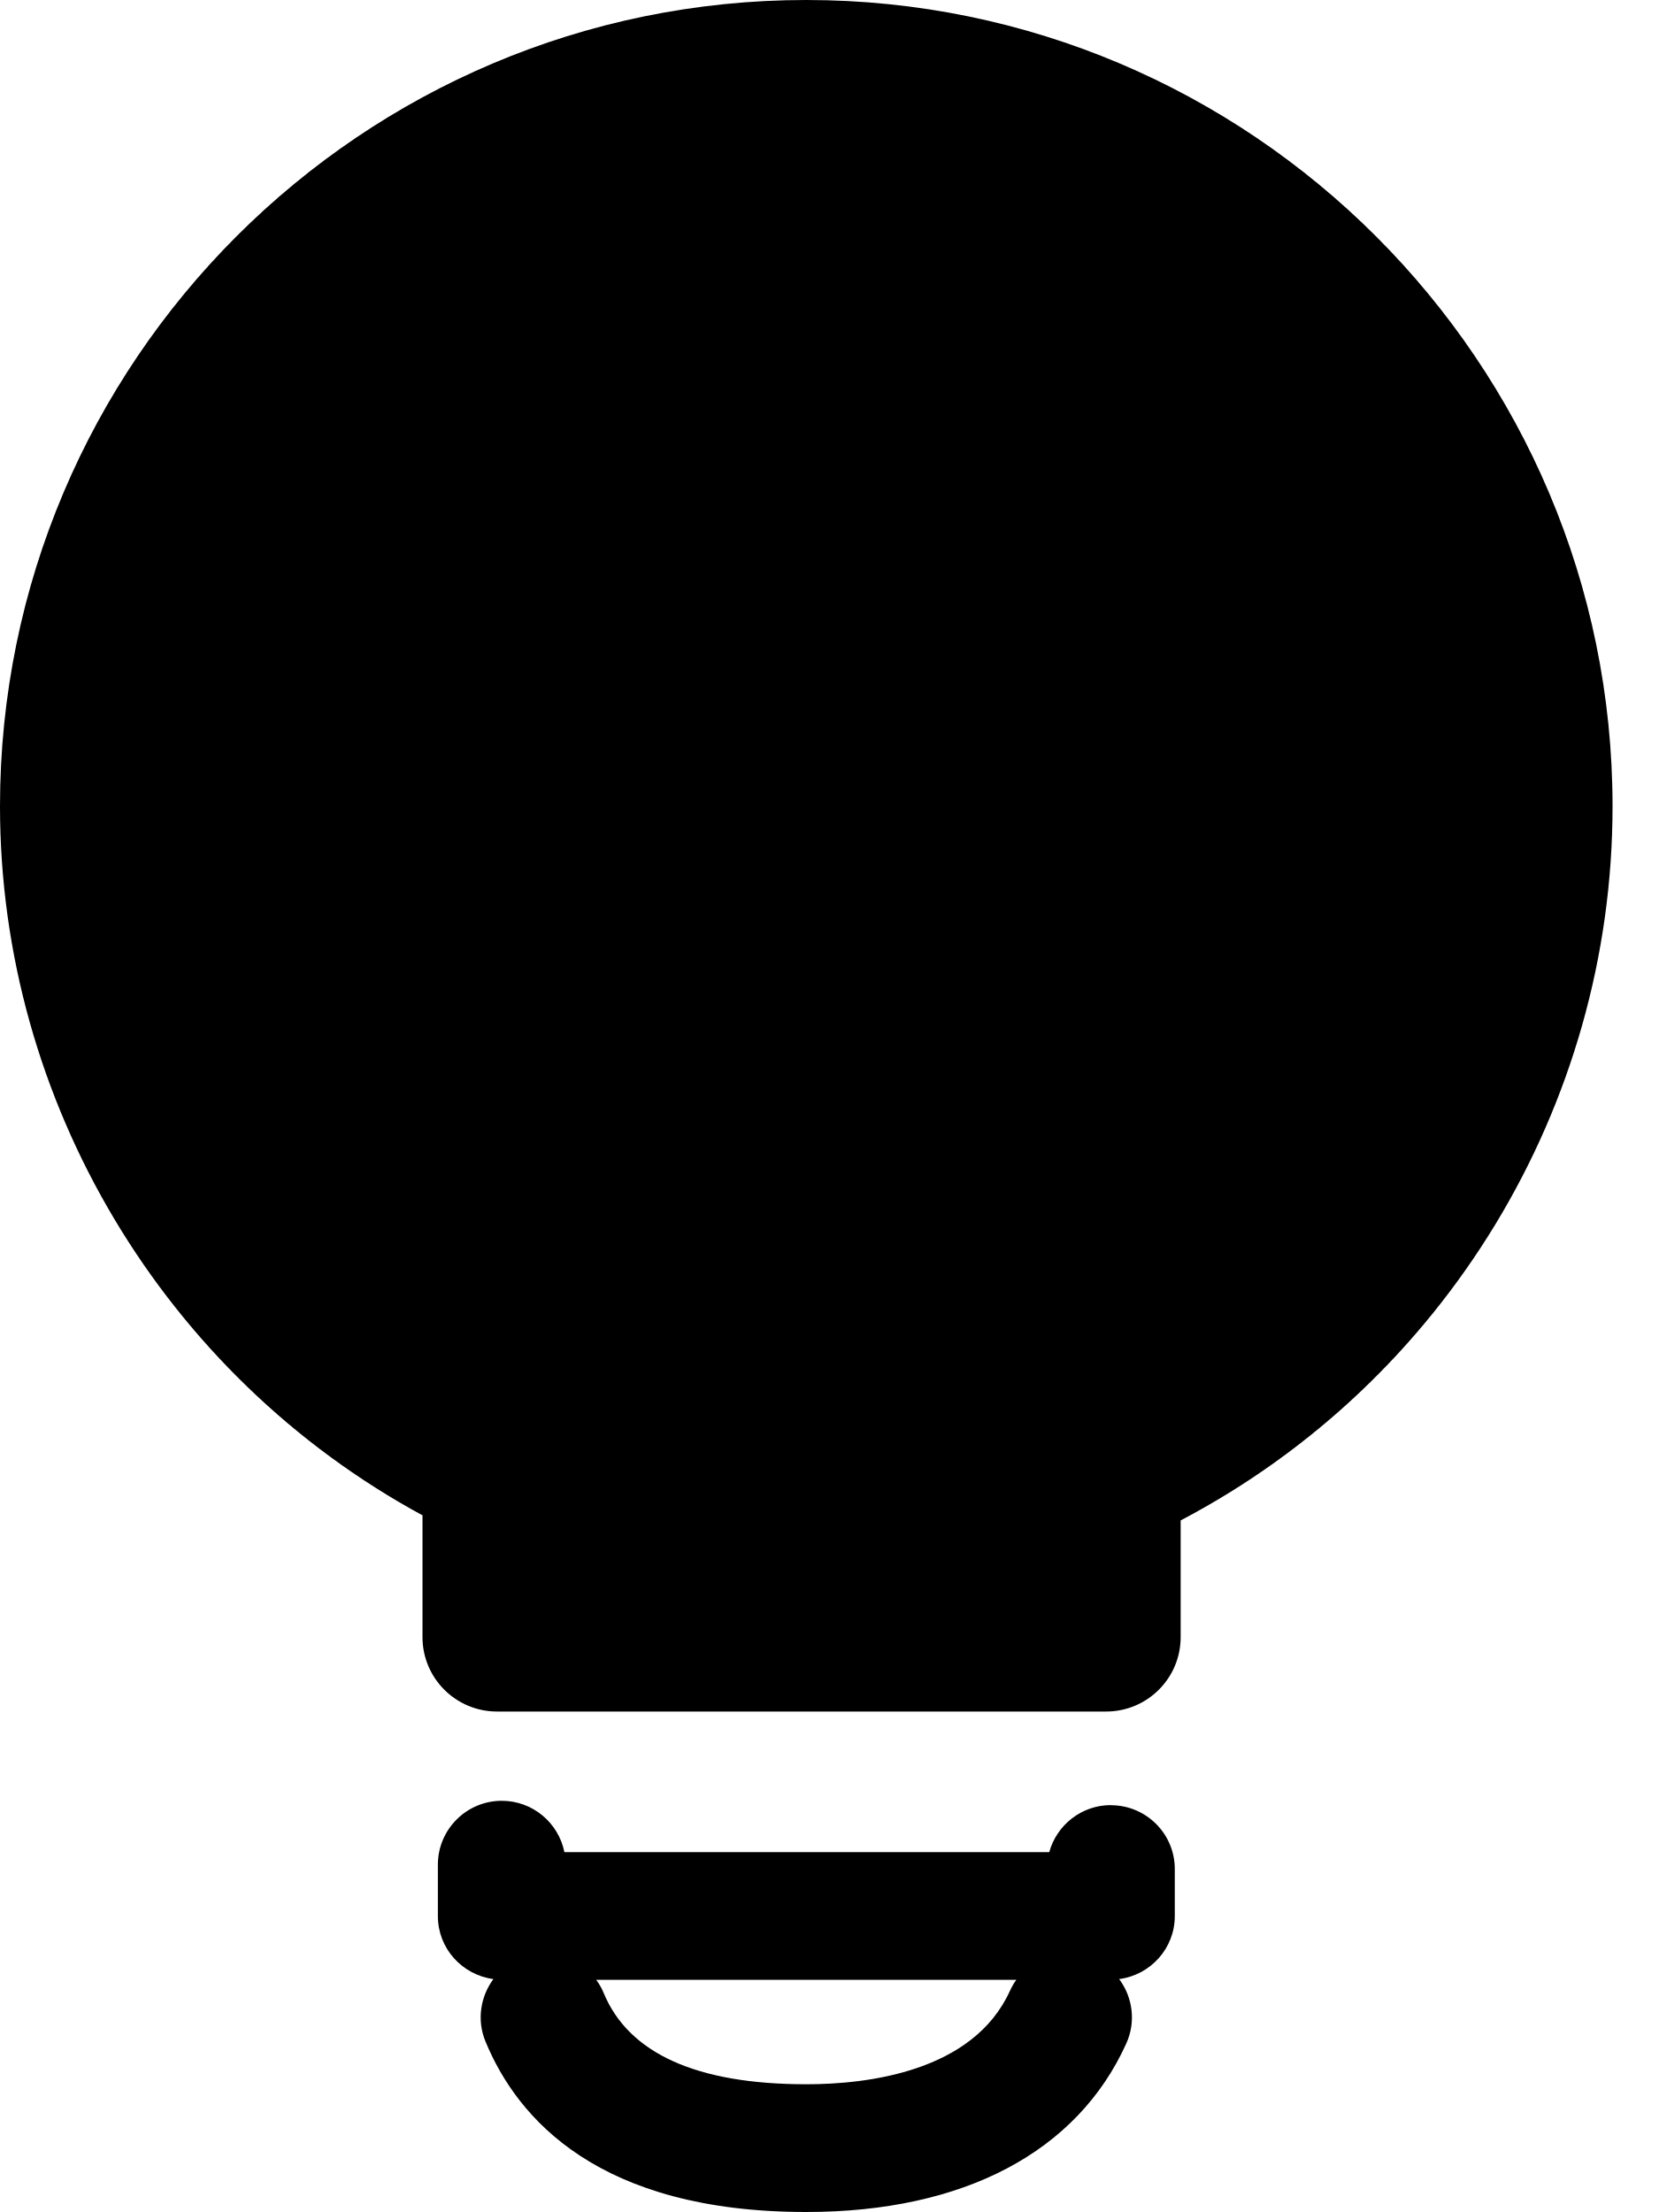
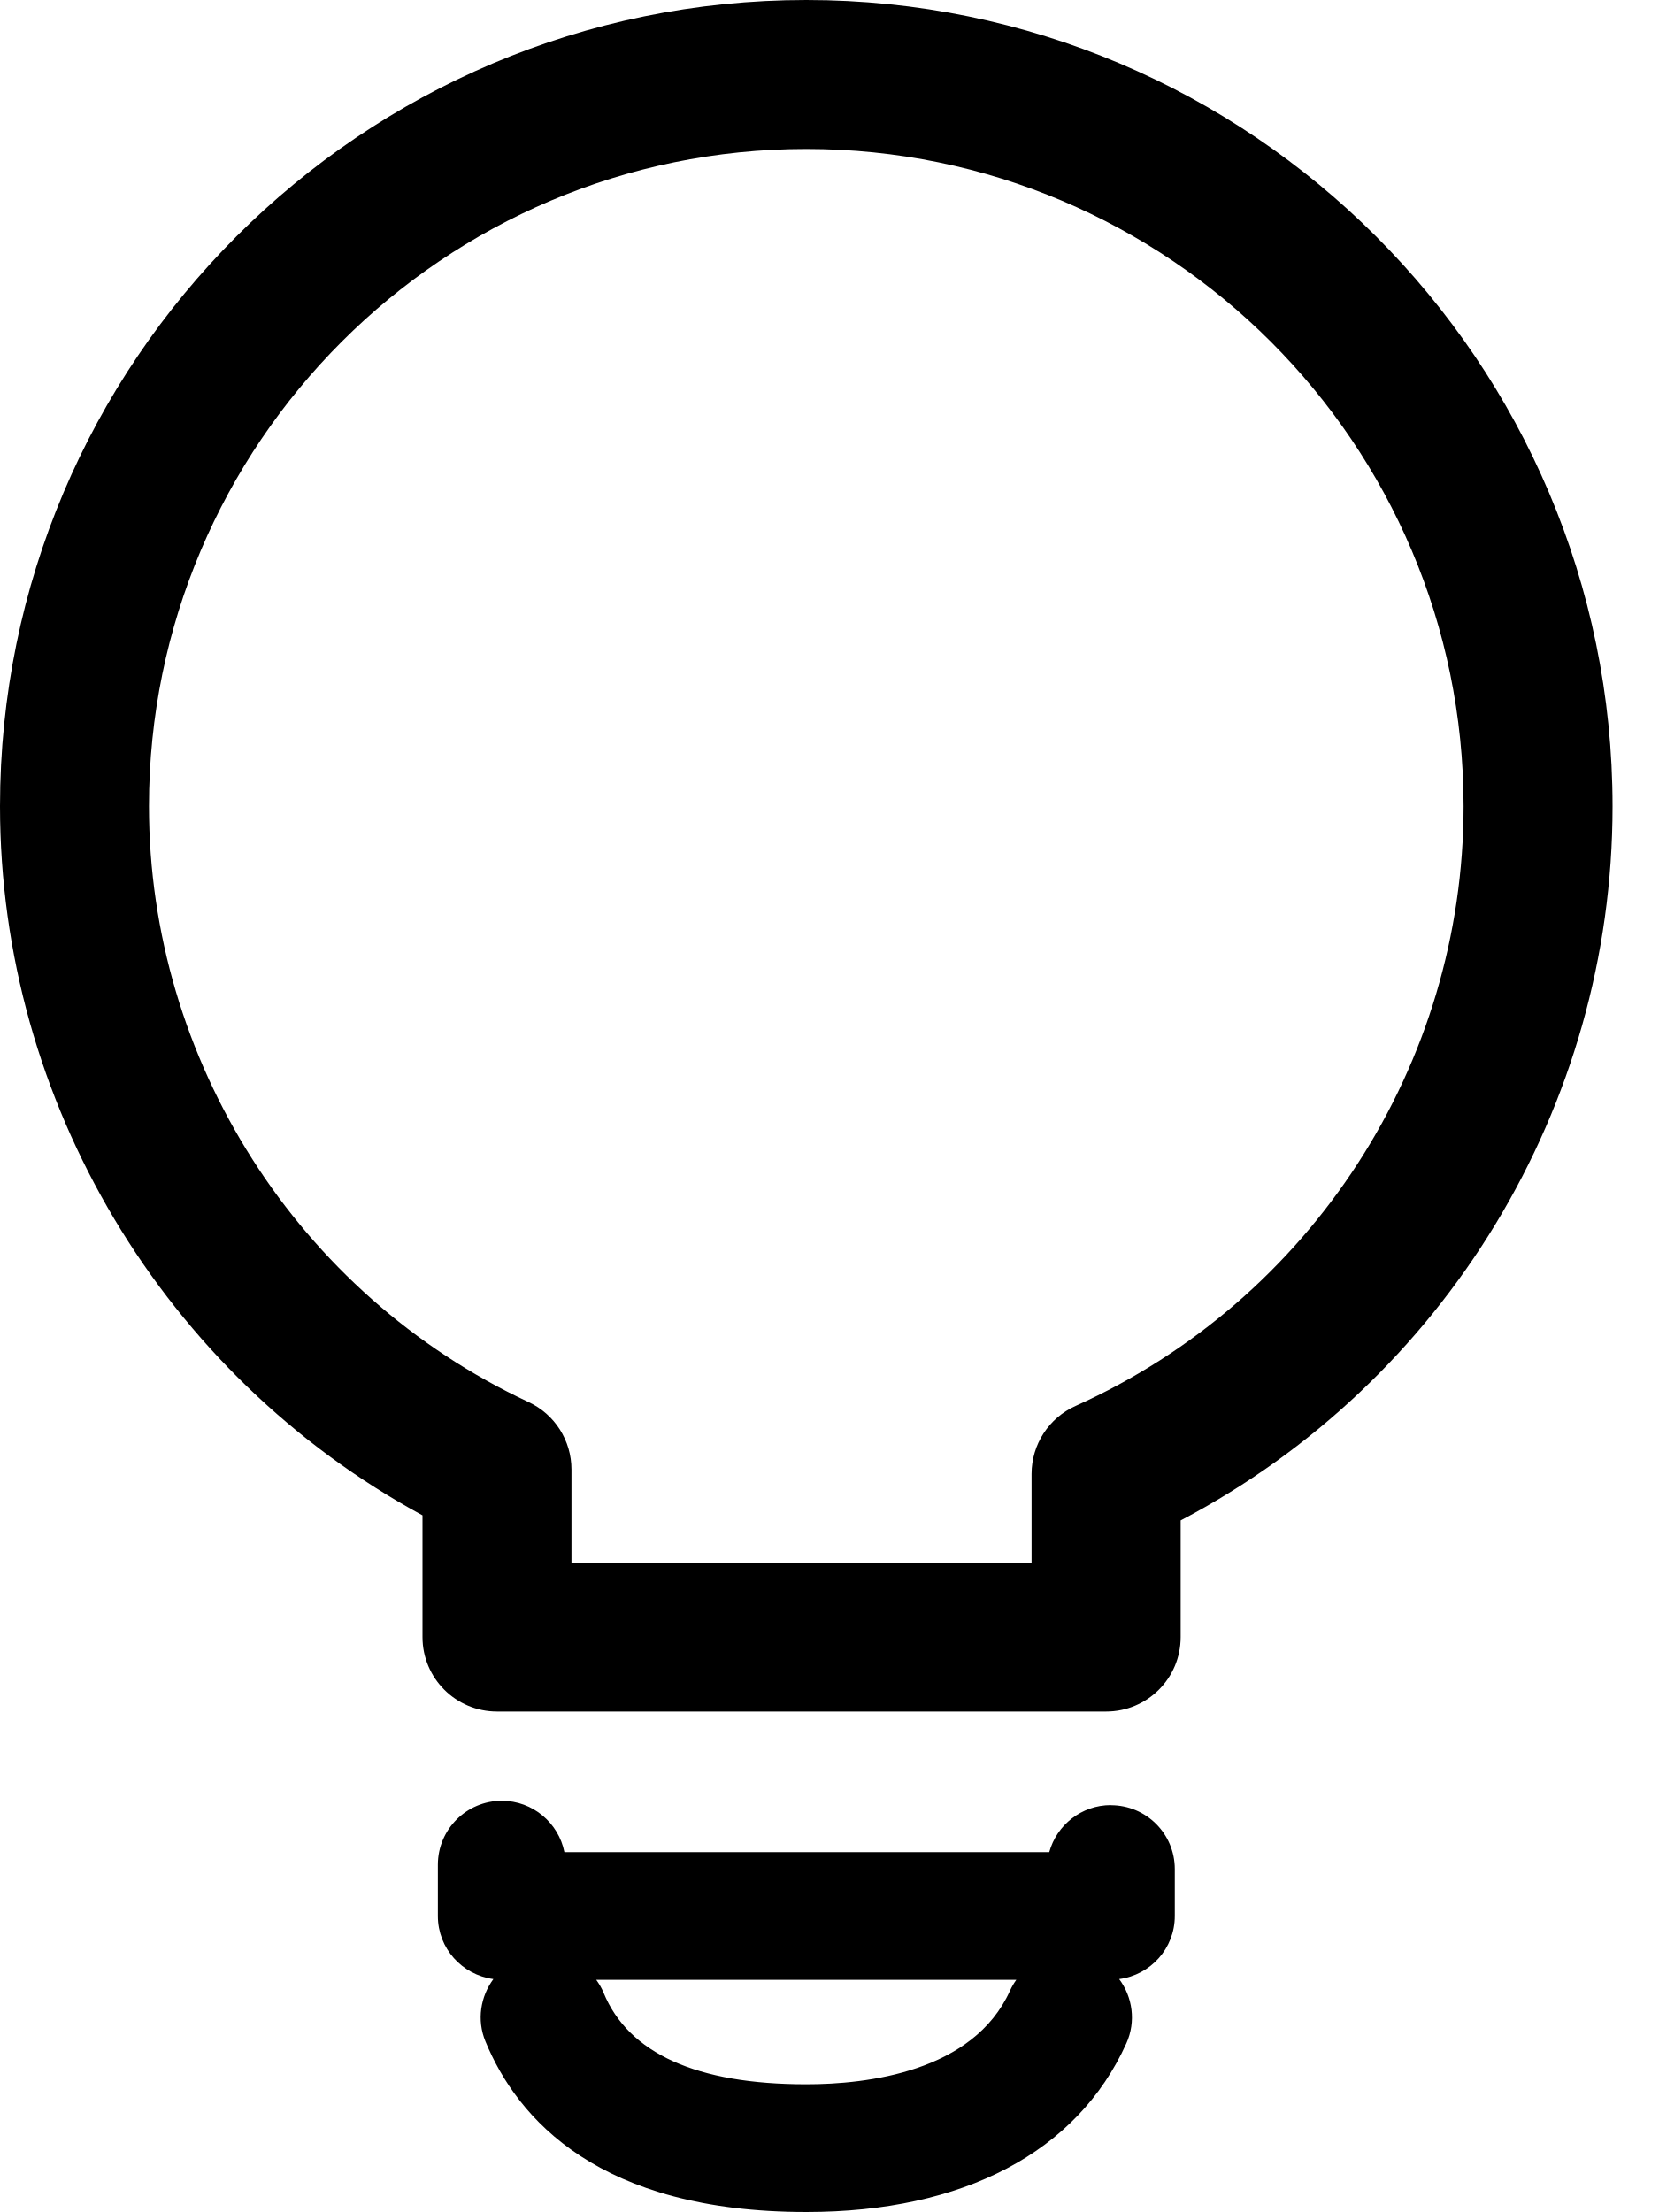
<svg xmlns="http://www.w3.org/2000/svg" width="15" height="20" viewBox="0 0 15 20" fill="none">
-   <path d="M7.29 0C3.27 0 0 3.27 0 7.29C0 9.964 1.486 12.435 3.82 13.701V14.802C3.82 15.174 4.122 15.475 4.494 15.475H10.001C10.373 15.475 10.675 15.174 10.675 14.802V13.747C13.061 12.494 14.58 10.006 14.58 7.291C14.58 3.271 11.31 0 7.29 0Z" fill="black" />
+   <path d="M7.29 0C3.27 0 0 3.27 0 7.29C0 9.964 1.486 12.435 3.82 13.701V14.802C3.82 15.174 4.122 15.475 4.494 15.475H10.001C10.373 15.475 10.675 15.174 10.675 14.802V13.747C13.061 12.494 14.58 10.006 14.58 7.291C14.58 3.271 11.31 0 7.29 0V0ZM9.725 12.712C9.483 12.82 9.327 13.061 9.327 13.326V14.128H5.167V13.287C5.167 13.025 5.016 12.787 4.779 12.677C2.694 11.703 1.347 9.588 1.347 7.29C1.347 4.013 4.013 1.347 7.29 1.347C10.567 1.347 13.233 4.013 13.233 7.29C13.233 9.625 11.856 11.753 9.725 12.712Z" fill="black" />
  <path d="M10.044 16.321C9.778 16.321 9.554 16.502 9.487 16.746H5.103C5.05 16.482 4.817 16.282 4.537 16.282C4.218 16.282 3.959 16.541 3.959 16.86V17.324C3.959 17.617 4.178 17.856 4.461 17.894C4.345 18.051 4.309 18.263 4.389 18.457C4.679 19.161 5.418 20 7.29 20C8.712 20 9.74 19.458 10.184 18.475C10.273 18.277 10.24 18.056 10.119 17.894C10.402 17.857 10.622 17.617 10.622 17.324V16.899C10.622 16.58 10.363 16.322 10.044 16.322L10.044 16.321ZM7.29 18.845C6.3 18.845 5.683 18.567 5.457 18.017C5.44 17.975 5.417 17.937 5.391 17.901H9.189C9.167 17.931 9.148 17.964 9.132 17.999C8.799 18.735 7.836 18.845 7.291 18.845H7.29Z" fill="black" />
</svg>
